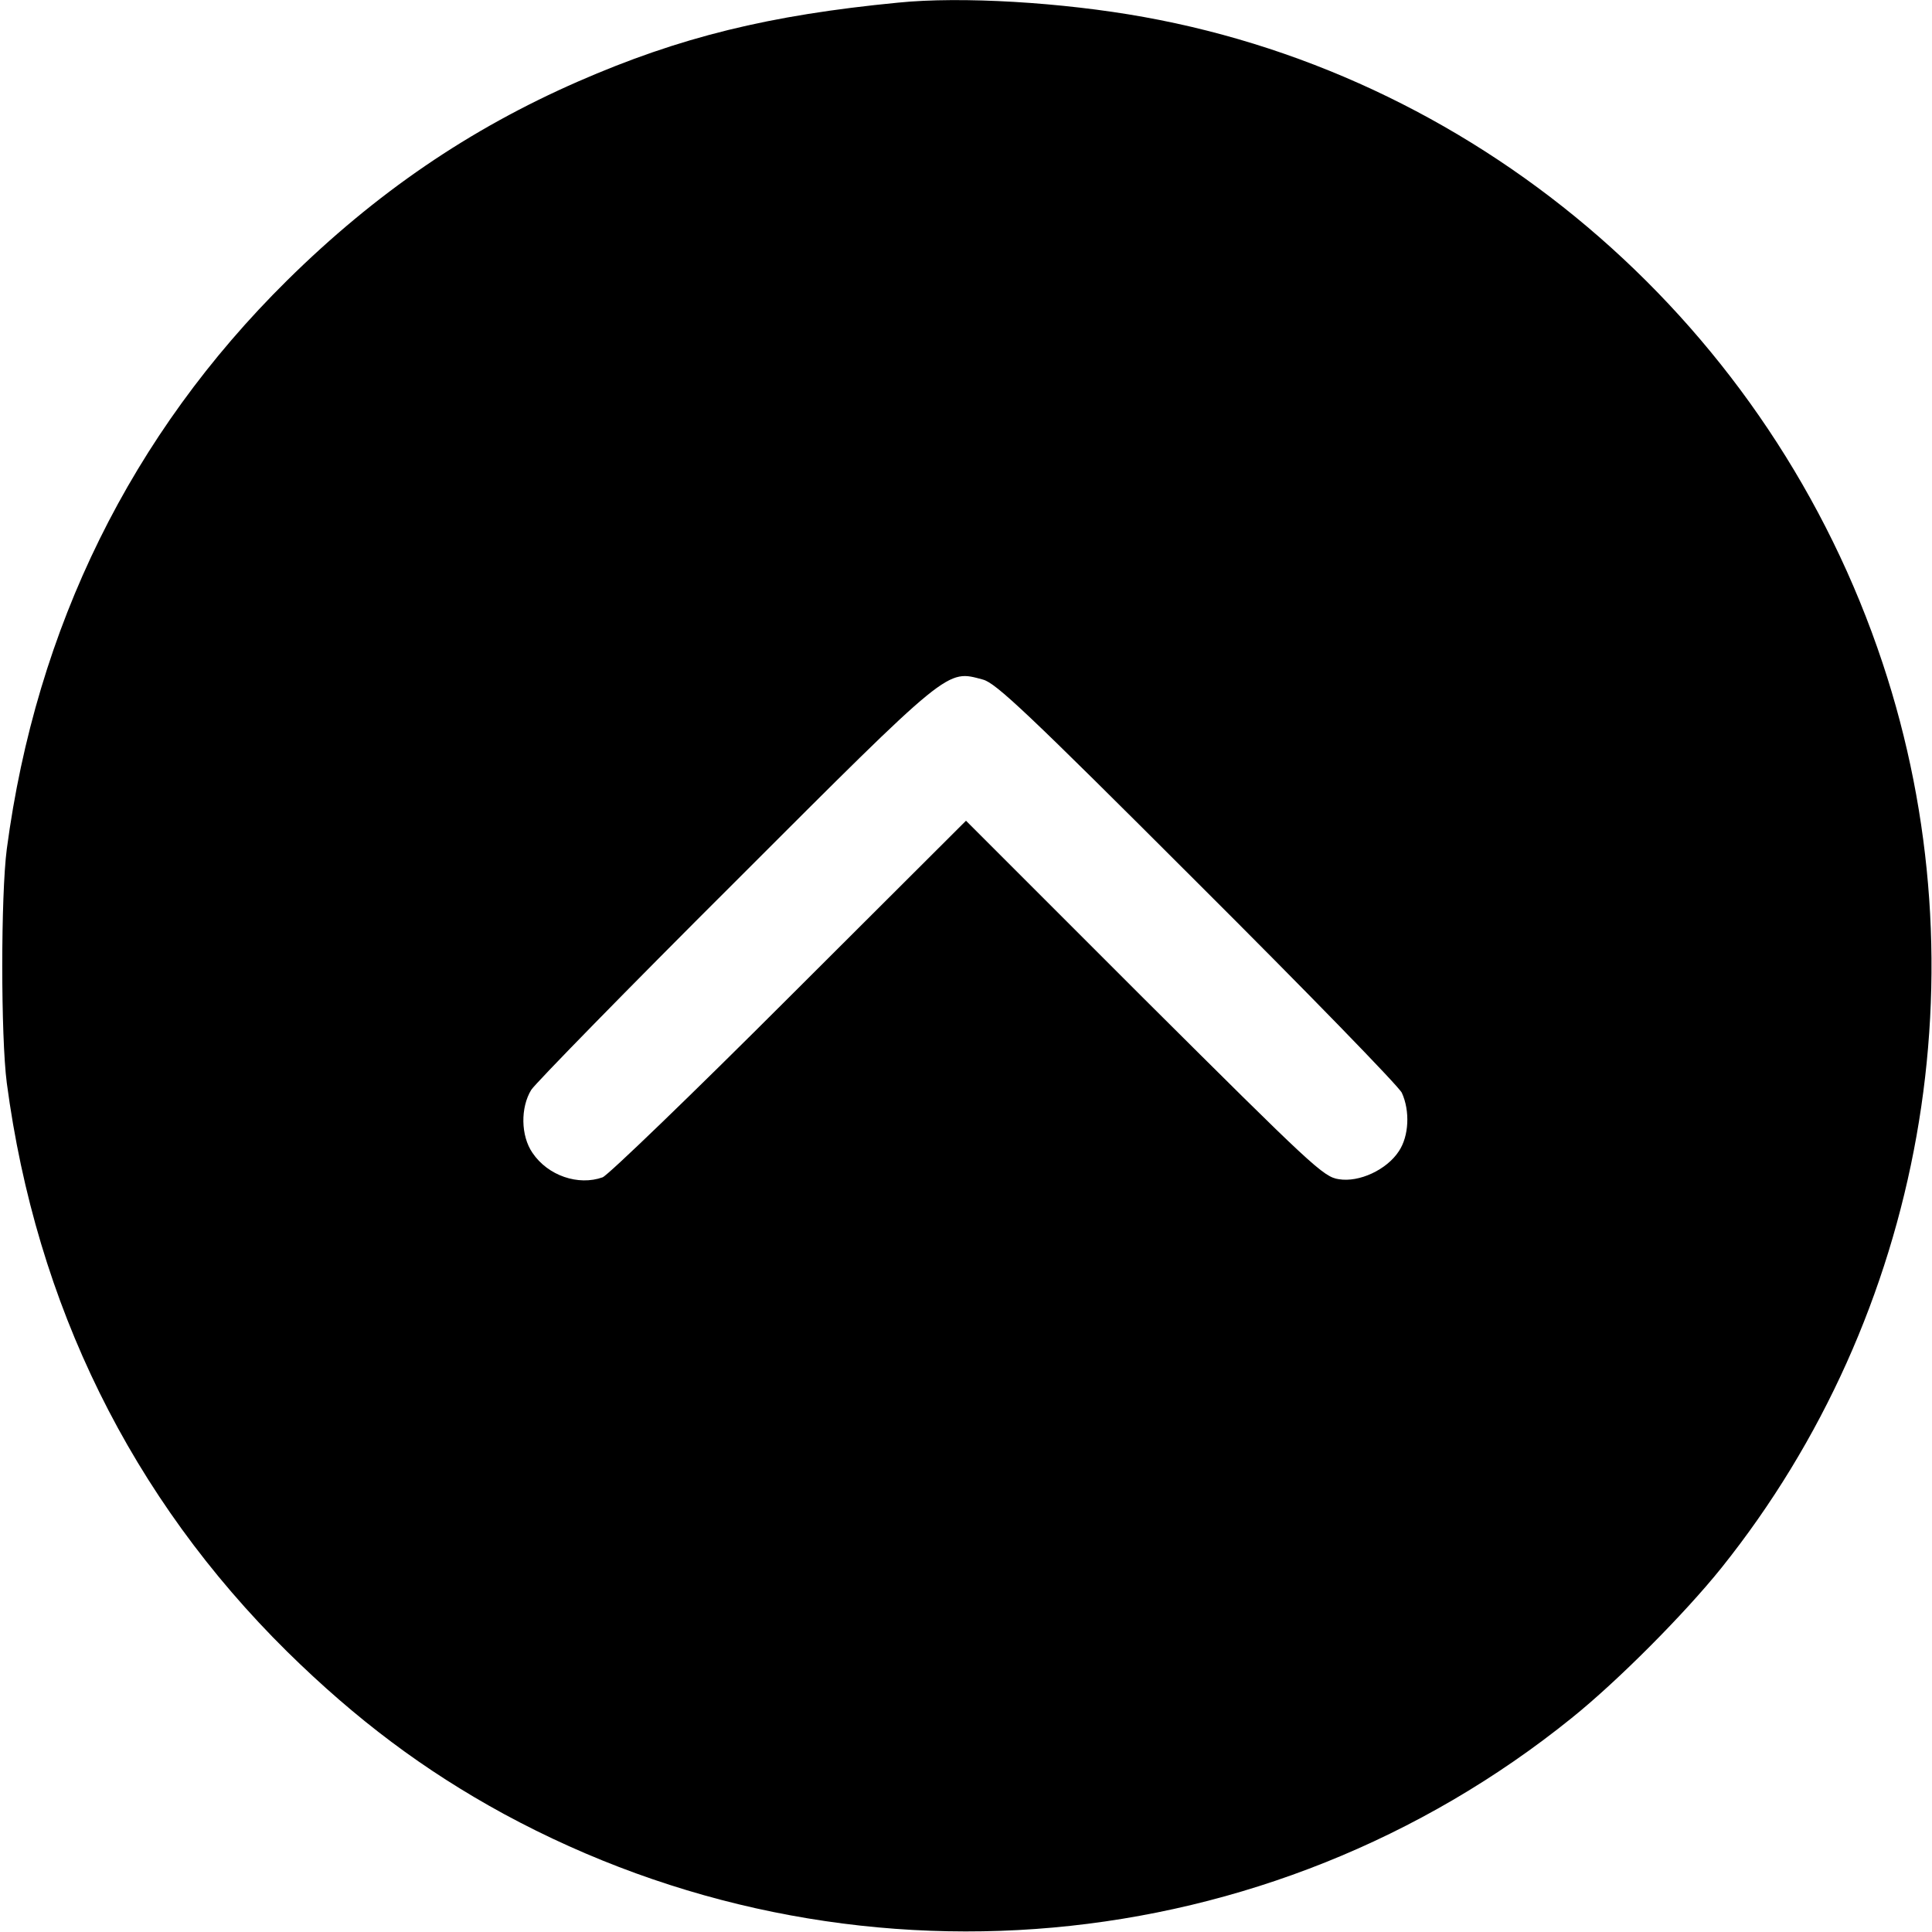
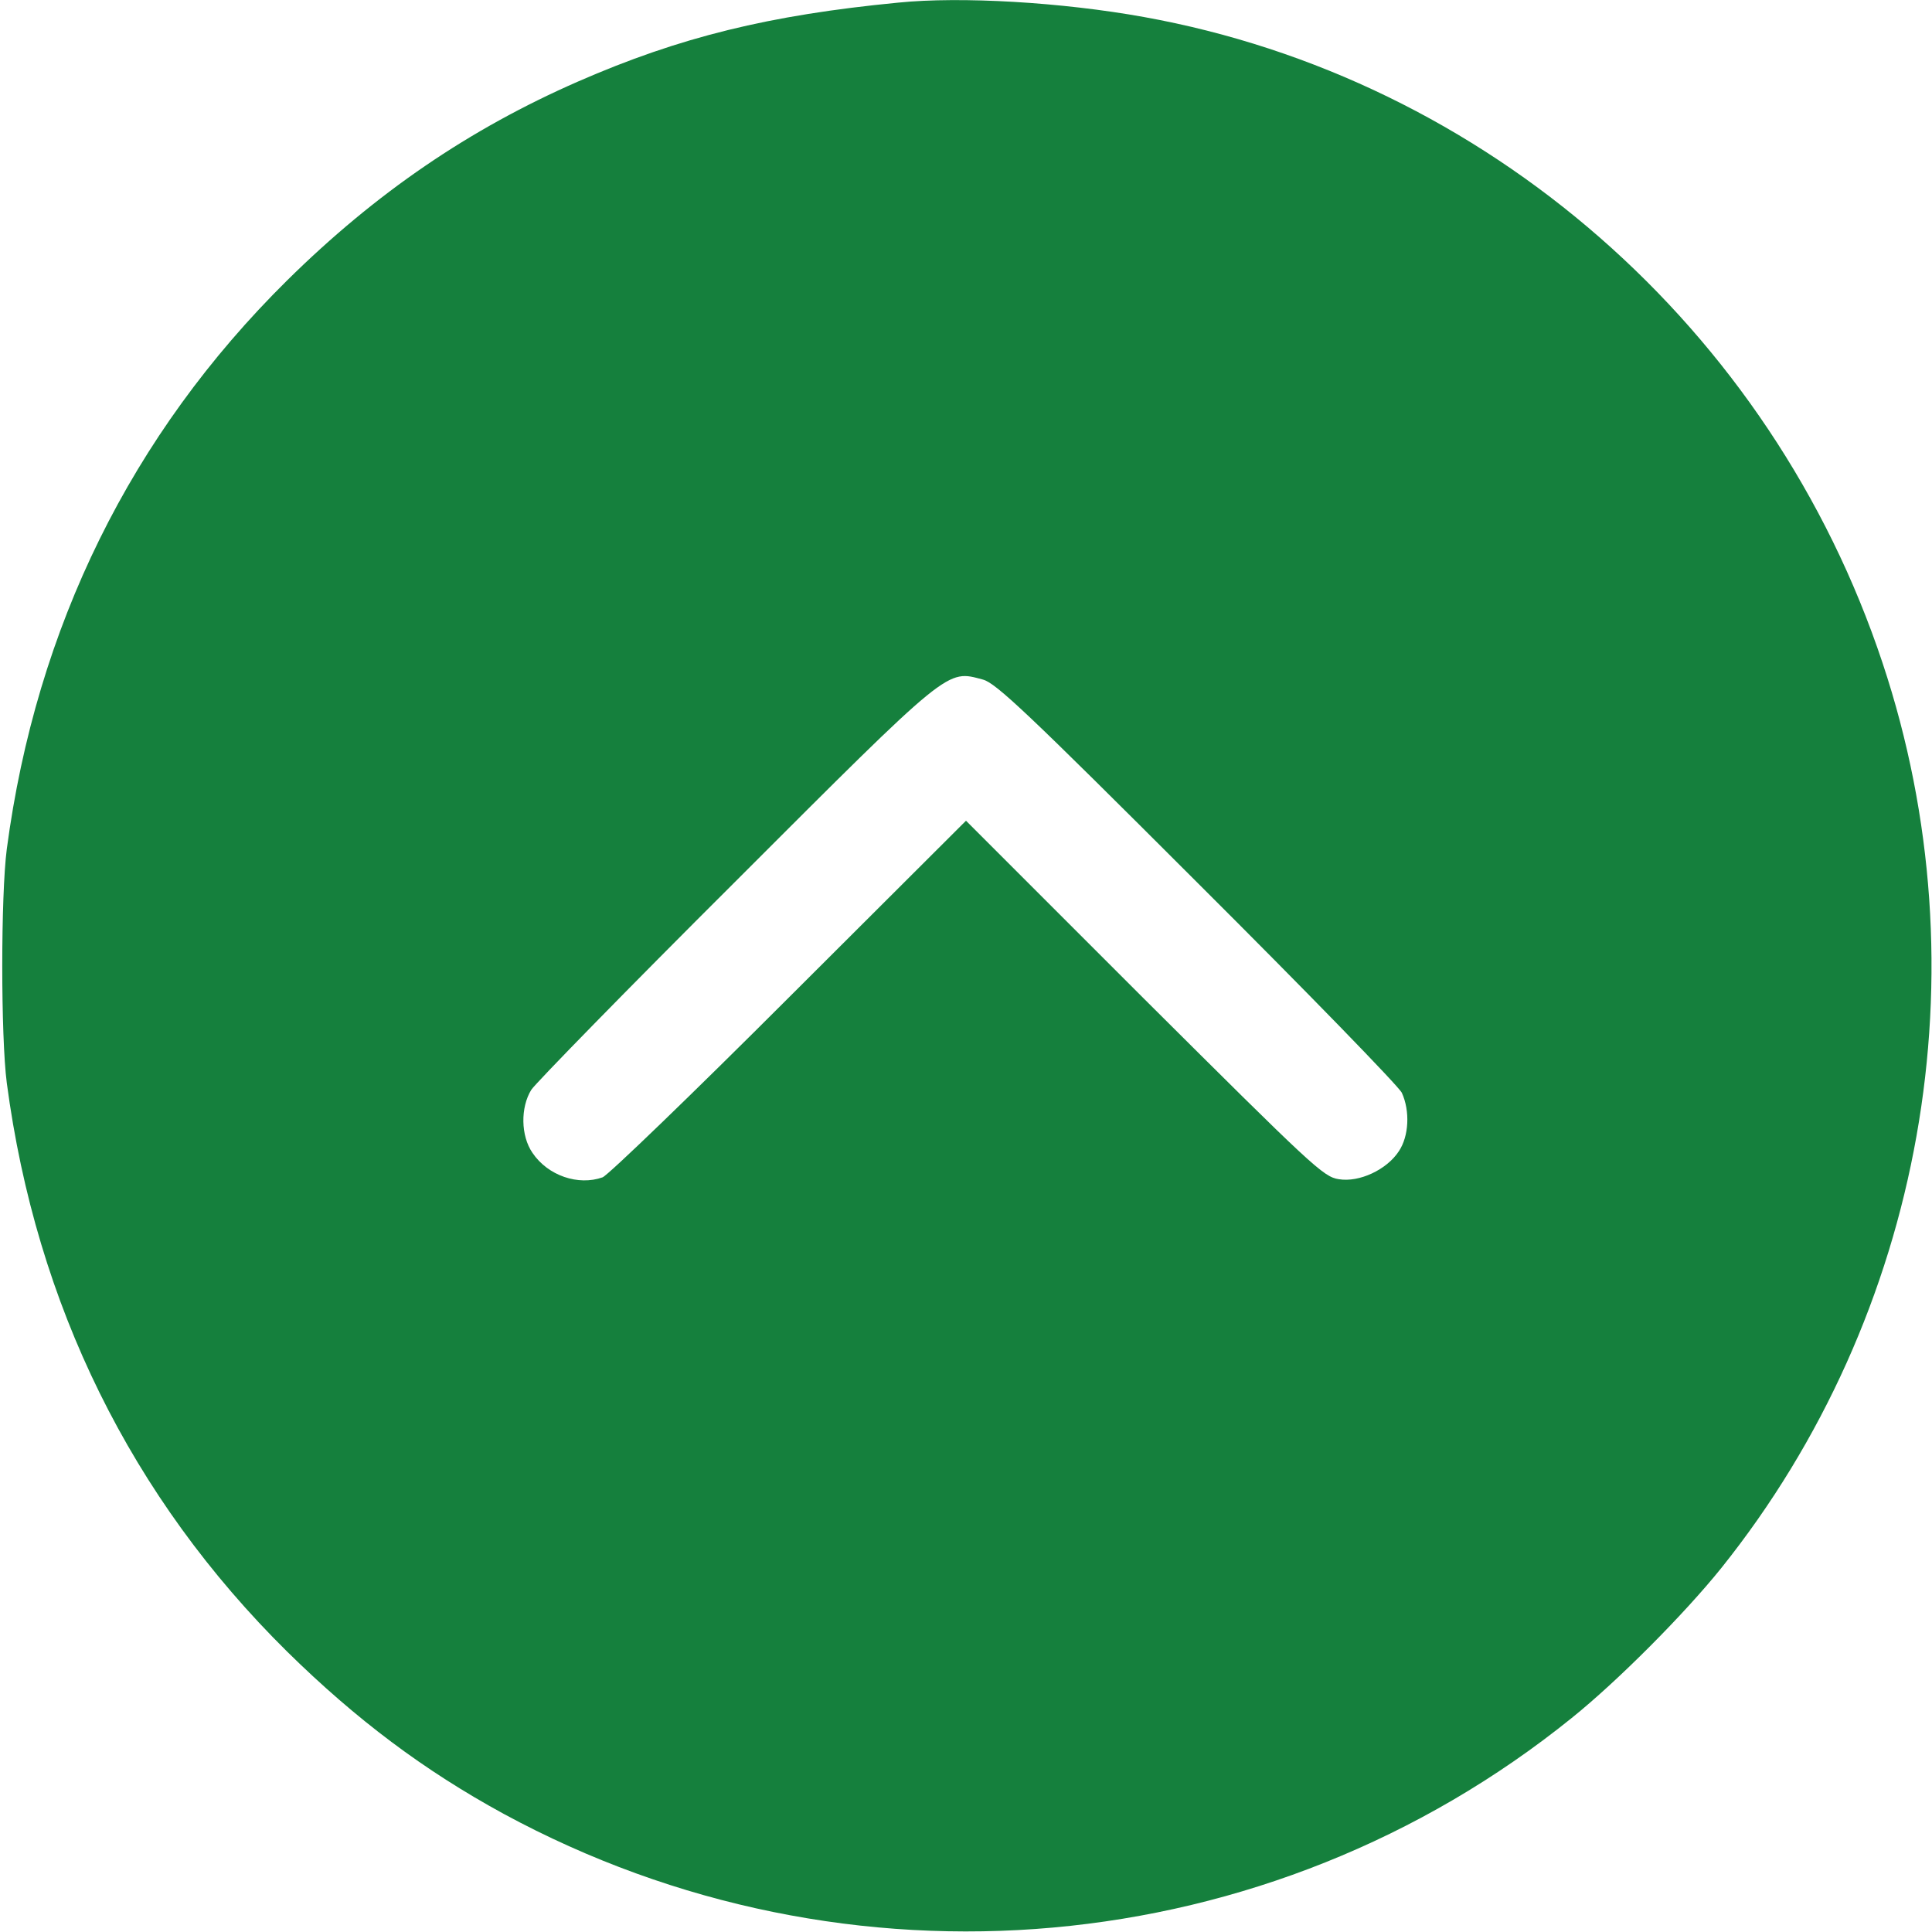
<svg xmlns="http://www.w3.org/2000/svg" version="1.0" width="512pt" height="512pt" viewBox="0 0 512 512" preserveAspectRatio="xMidYMid meet">
-   <g transform="translate(0,512) scale(0.1,-0.1)" fill="#000000" stroke="none">
+   <g transform="translate(0,512) scale(0.1,-0.1)" fill="#15803d" stroke="none">
    <path d="M2380 5113 c-341 -33 -578 -91 -848 -209 -288 -126 -536 -295 -771 -527 -413 -408 -665 -919 -743 -1507 -16 -123 -16 -497 0 -620 78 -588 330 -1099 743 -1507 183 -180 363 -315 574 -430 911 -494 2027 -394 2830 254 122 98 299 276 397 398 537 671 699 1581 427 2398 -295 888 -1052 1549 -1958 1712 -216 39 -484 55 -651 38z m225 -1794 c34 -9 117 -87 567 -537 291 -290 535 -541 543 -558 22 -48 19 -115 -8 -155 -32 -49 -105 -83 -159 -74 -41 6 -70 34 -516 478 l-472 472 -468 -467 c-257 -257 -480 -472 -495 -478 -64 -23 -145 4 -186 65 -31 45 -32 120 -3 167 12 18 254 266 540 551 574 574 560 562 657 536z" />
  </g>
</svg>
